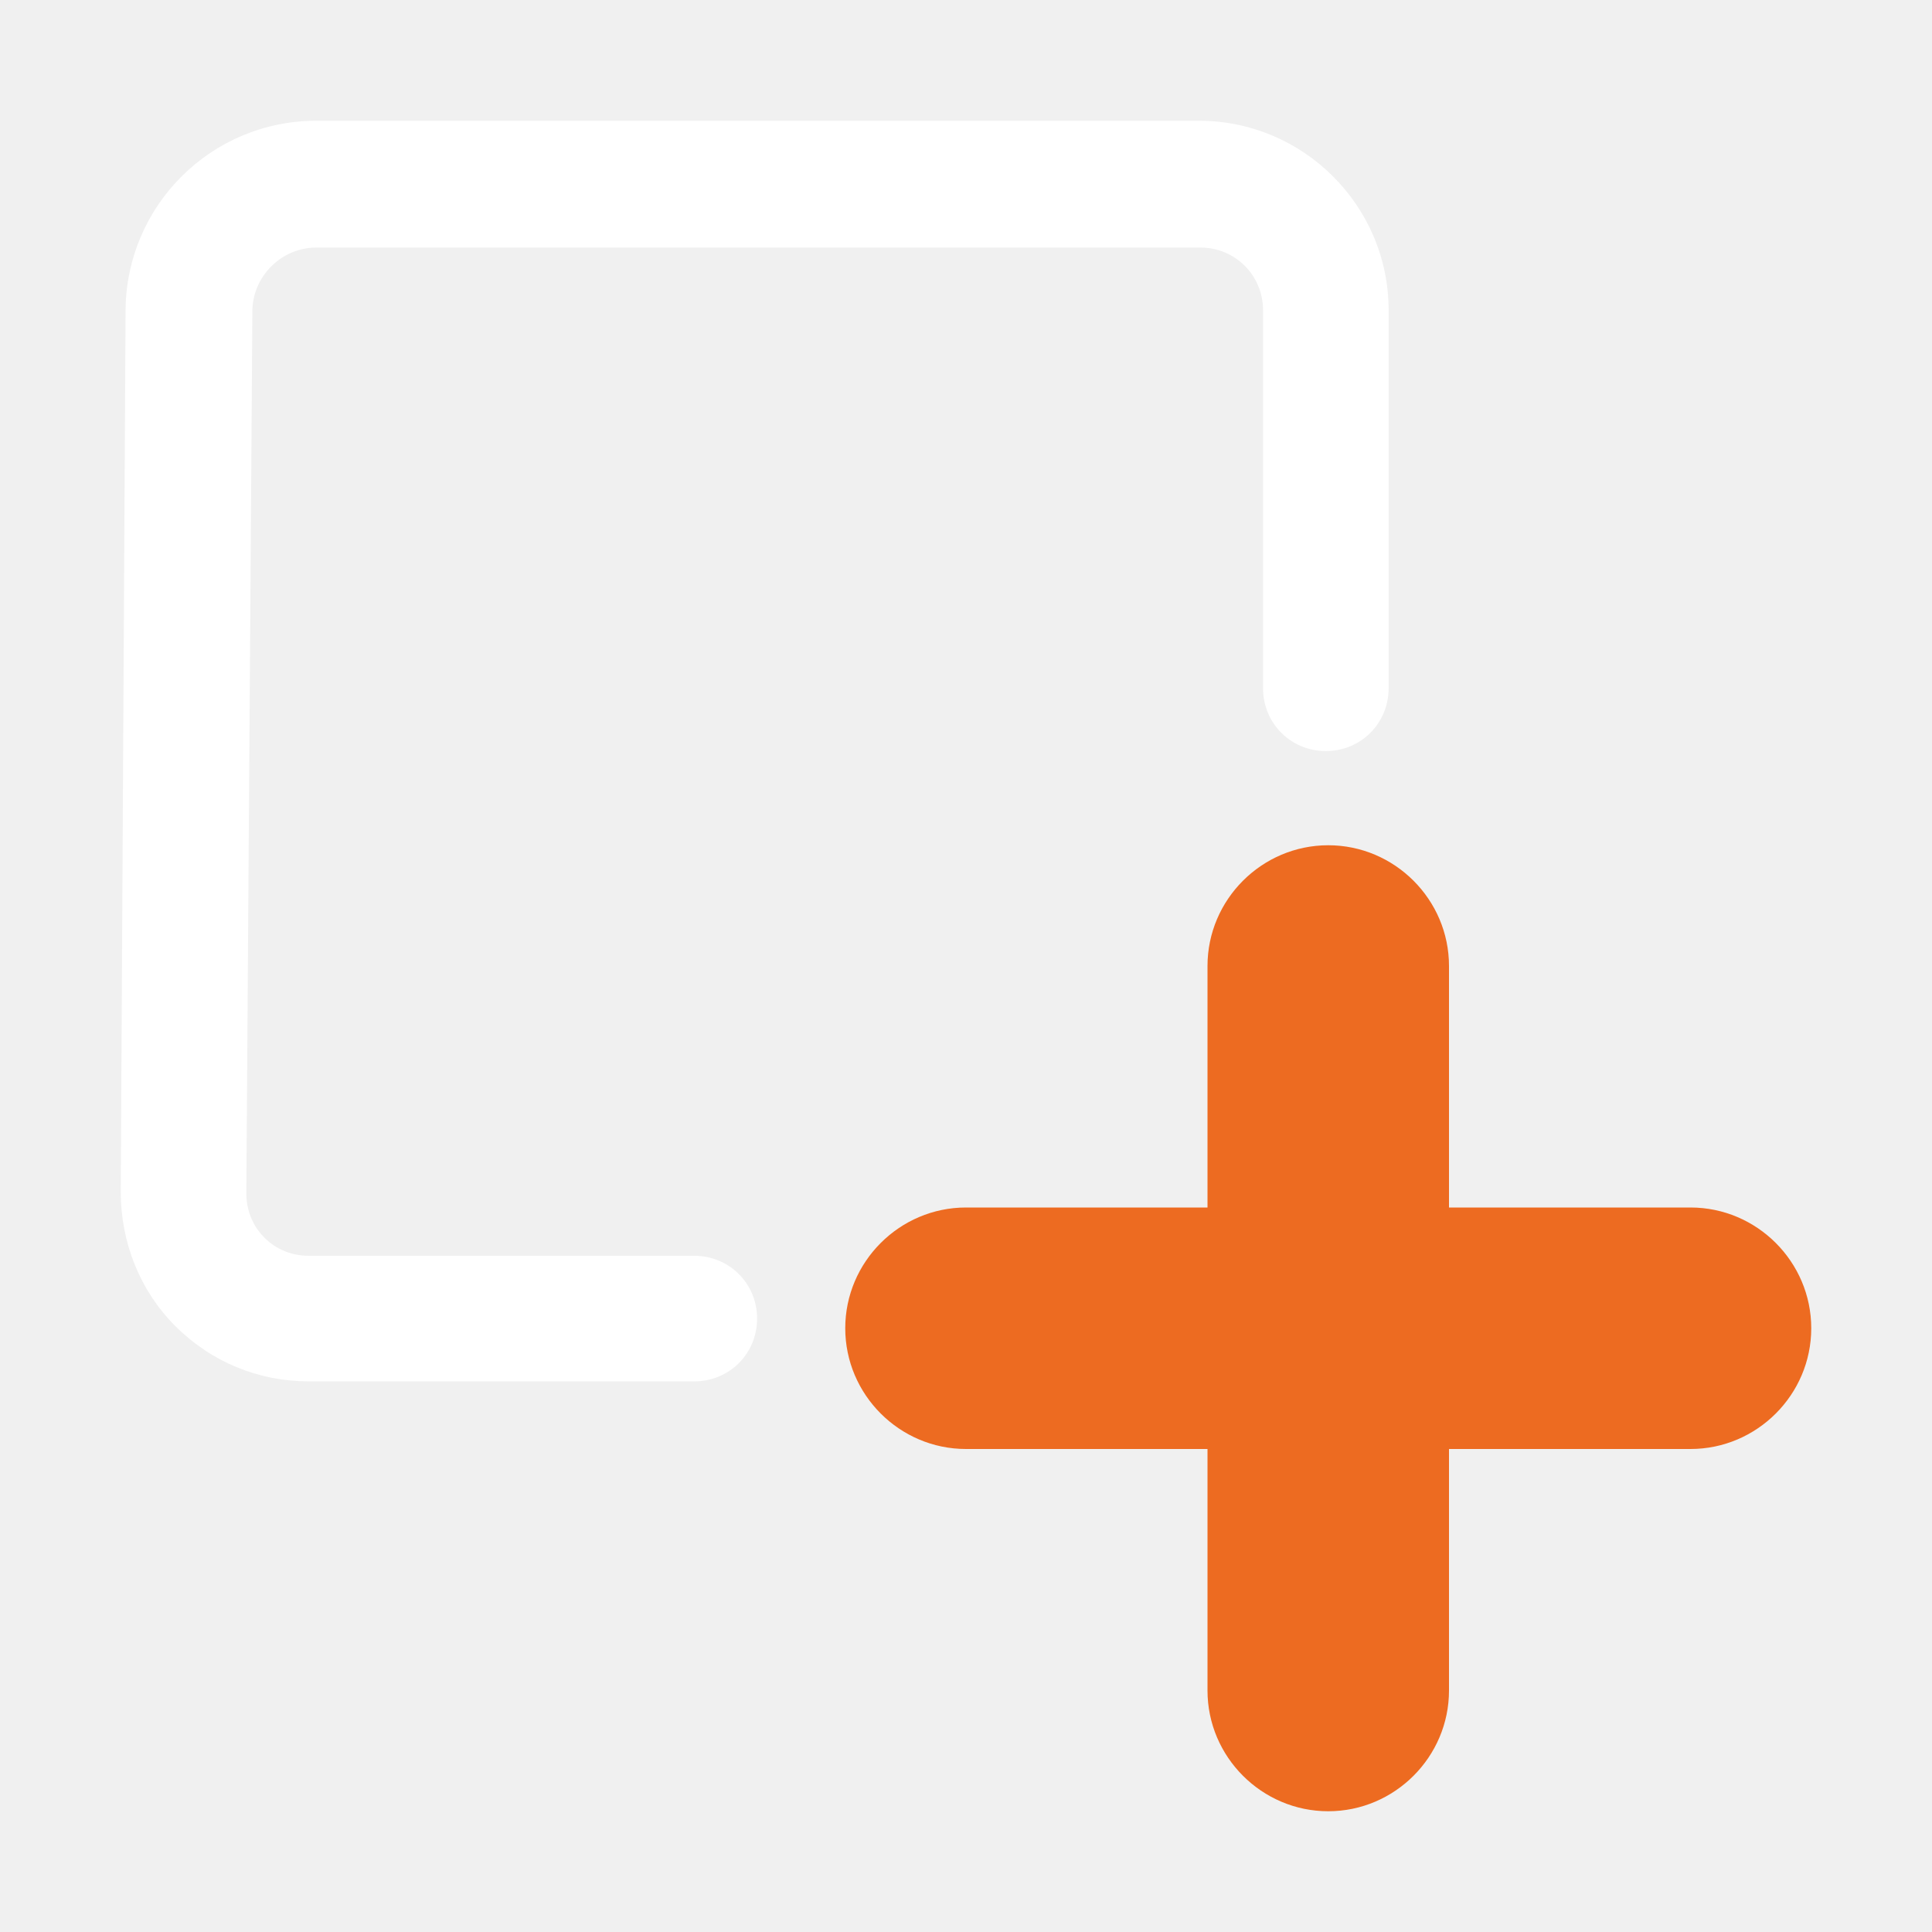
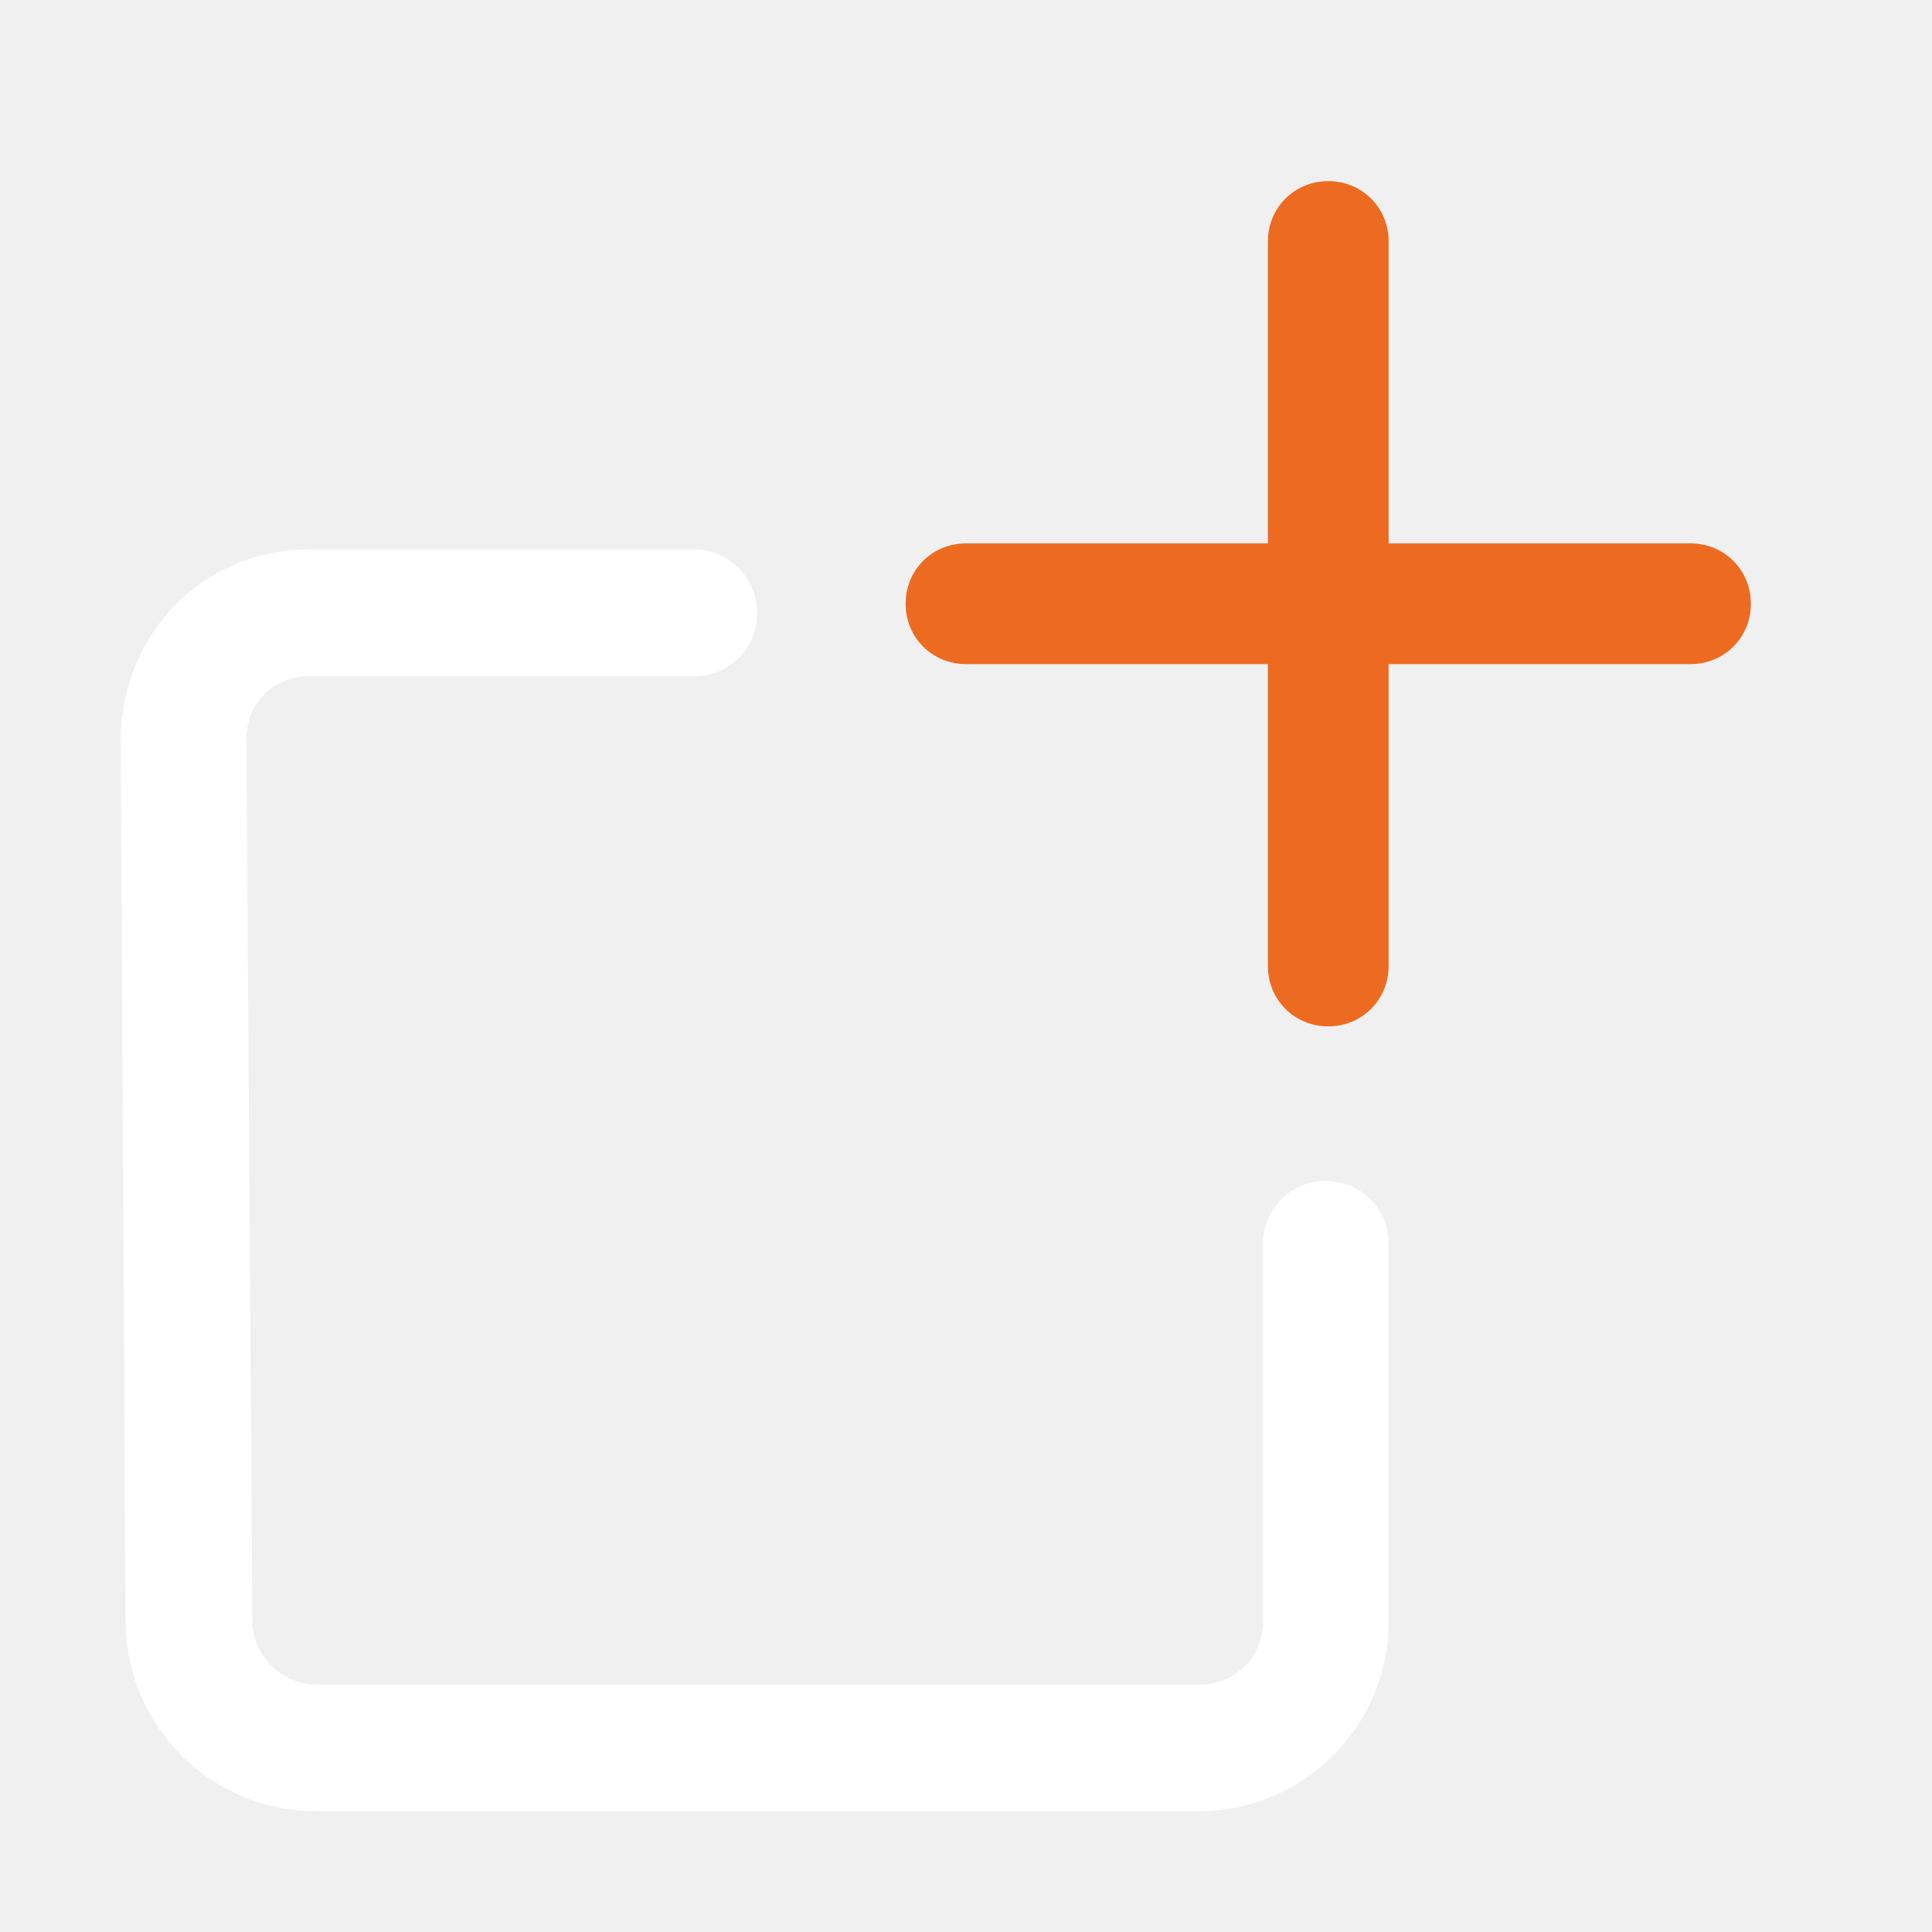
<svg xmlns="http://www.w3.org/2000/svg" version="1.0" id="Layer_1" x="0px" y="0px" viewBox="0 0 16 16" enable-background="new 0 0 16 16" xml:space="preserve">
-   <g id="add_x5F_part_1_">
+   <g id="add_x5F_part">
    <g>
-       <path fill="#ED6B21" d="M11,15c-0.55,0-1-0.45-1-1V8c0-0.55,0.45-1,1-1s1,0.45,1,1v6C12,14.55,11.55,15,11,15z" />
+       <path fill="#ED6B21" d="M11,8.5c-0.28,0-0.5-0.22-0.5-0.5V2c0-0.28,0.22-0.5,0.5-0.5s0.5,0.22,0.5,0.5v6    C11.5,8.28,11.28,8.5,11,8.5z" />
    </g>
    <g>
-       <path fill="#ED6B21" d="M14,12H8c-0.55,0-1-0.45-1-1s0.45-1,1-1h6c0.55,0,1,0.45,1,1S14.55,12,14,12z" />
+       <path fill="#ED6B21" d="M14,5.5H8C7.72,5.5,7.5,5.28,7.5,5S7.72,4.5,8,4.5h6c0.28,0,0.5,0.22,0.5,0.5S14.28,5.5,14,5.5z" />
    </g>
-     <g>
-       <path fill="#FFFFFF" d="M10.98,6.22c-0.29,0-0.52-0.23-0.52-0.52V3.61V2.57c0-0.29-0.23-0.52-0.52-0.52H2.62    c-0.29,0-0.53,0.24-0.53,0.53l-0.05,7.3c0,0.14,0.05,0.27,0.15,0.37c0.1,0.1,0.23,0.15,0.37,0.15h3.19l0,0    c0.29,0,0.52,0.23,0.52,0.52s-0.23,0.52-0.52,0.52H3.66c-0.01,0-0.01,0-0.02,0H2.56c-0.42,0-0.81-0.16-1.11-0.46    C1.16,10.69,1,10.29,1,9.87l0.04-7.31C1.05,1.7,1.75,1,2.62,1h7.31c0.86,0,1.57,0.7,1.57,1.57v1.04V5.7    C11.5,5.99,11.27,6.22,10.98,6.22z" />
-     </g>
+     <path fill="#FFFFFF" d="M10.98,9.78c-0.29,0-0.52,0.23-0.52,0.52v2.09v1.04c0,0.29-0.23,0.52-0.52,0.52H2.62   c-0.29,0-0.53-0.24-0.53-0.53L2.04,6.12c0-0.14,0.05-0.27,0.15-0.37c0.1-0.1,0.23-0.15,0.37-0.15l3.19,0v0   c0.29,0,0.52-0.23,0.52-0.52S6.04,4.55,5.75,4.55H3.66c-0.01,0-0.01,0-0.02,0l-1.08,0c-0.42,0-0.81,0.16-1.11,0.46   C1.16,5.31,1,5.71,1,6.13l0.04,7.31C1.05,14.3,1.75,15,2.62,15h7.31c0.86,0,1.57-0.7,1.57-1.57v-1.04V10.3   C11.5,10.01,11.27,9.78,10.98,9.78z" />
  </g>
</svg>
